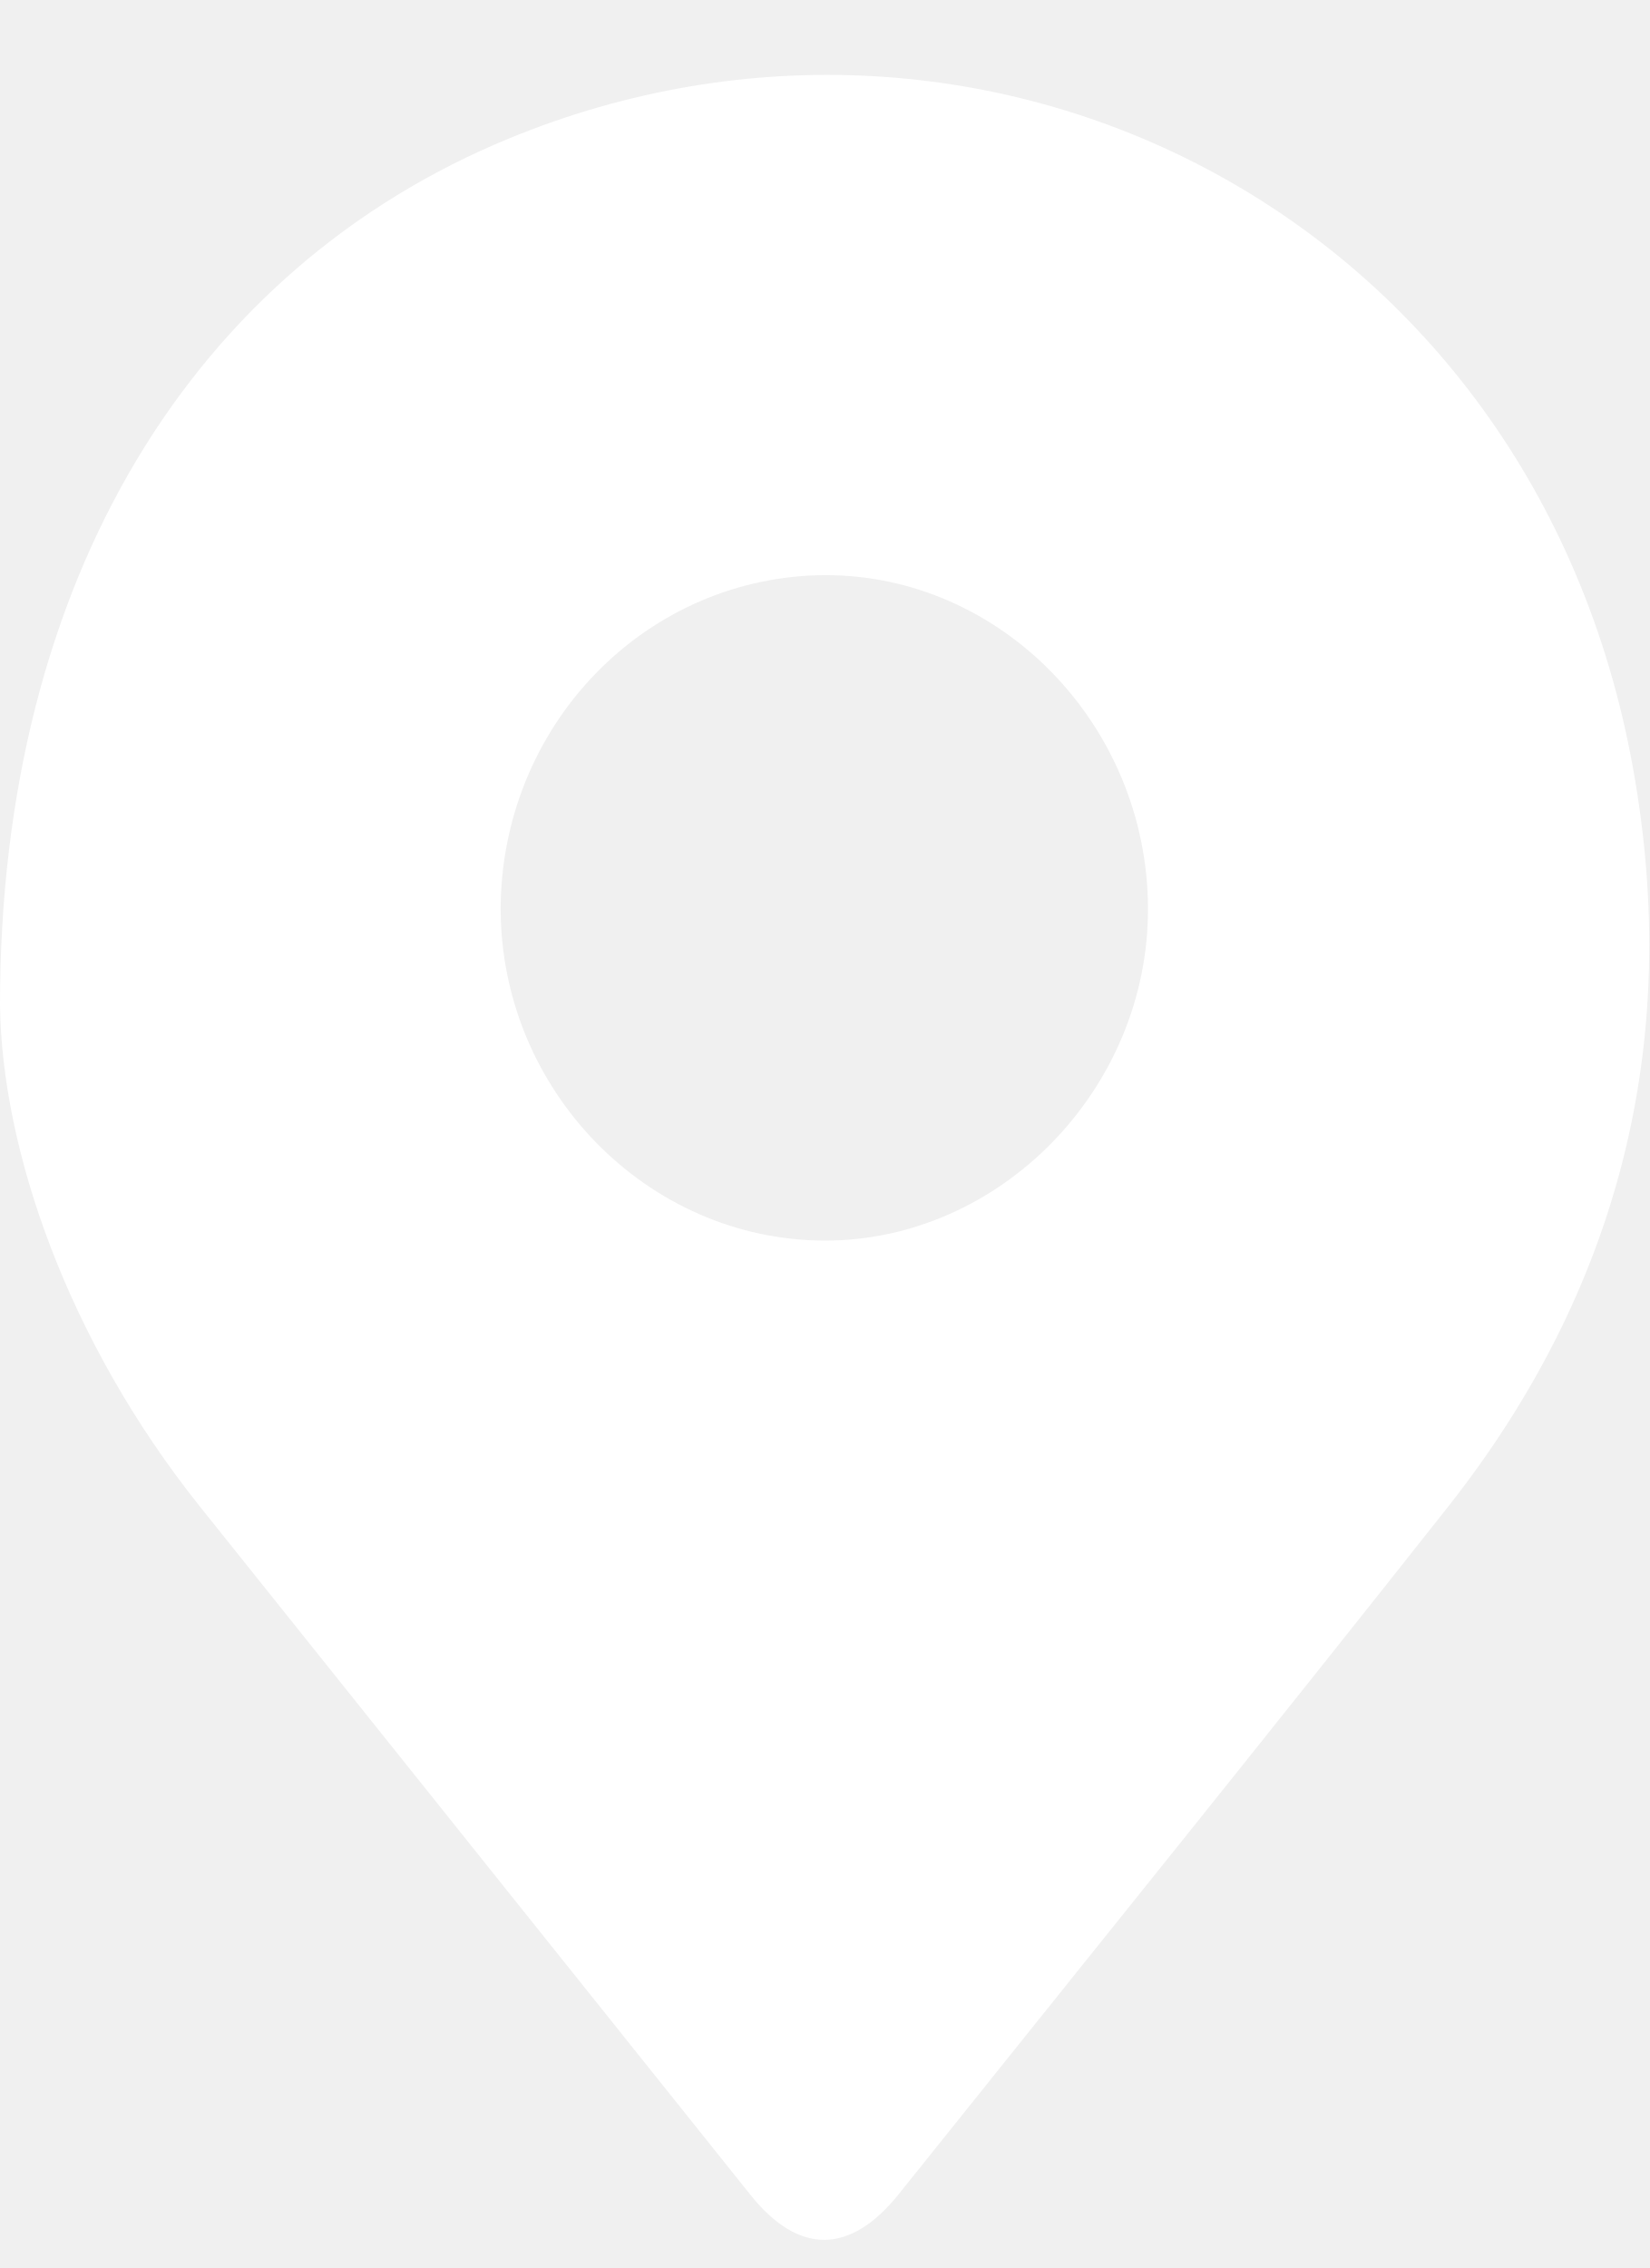
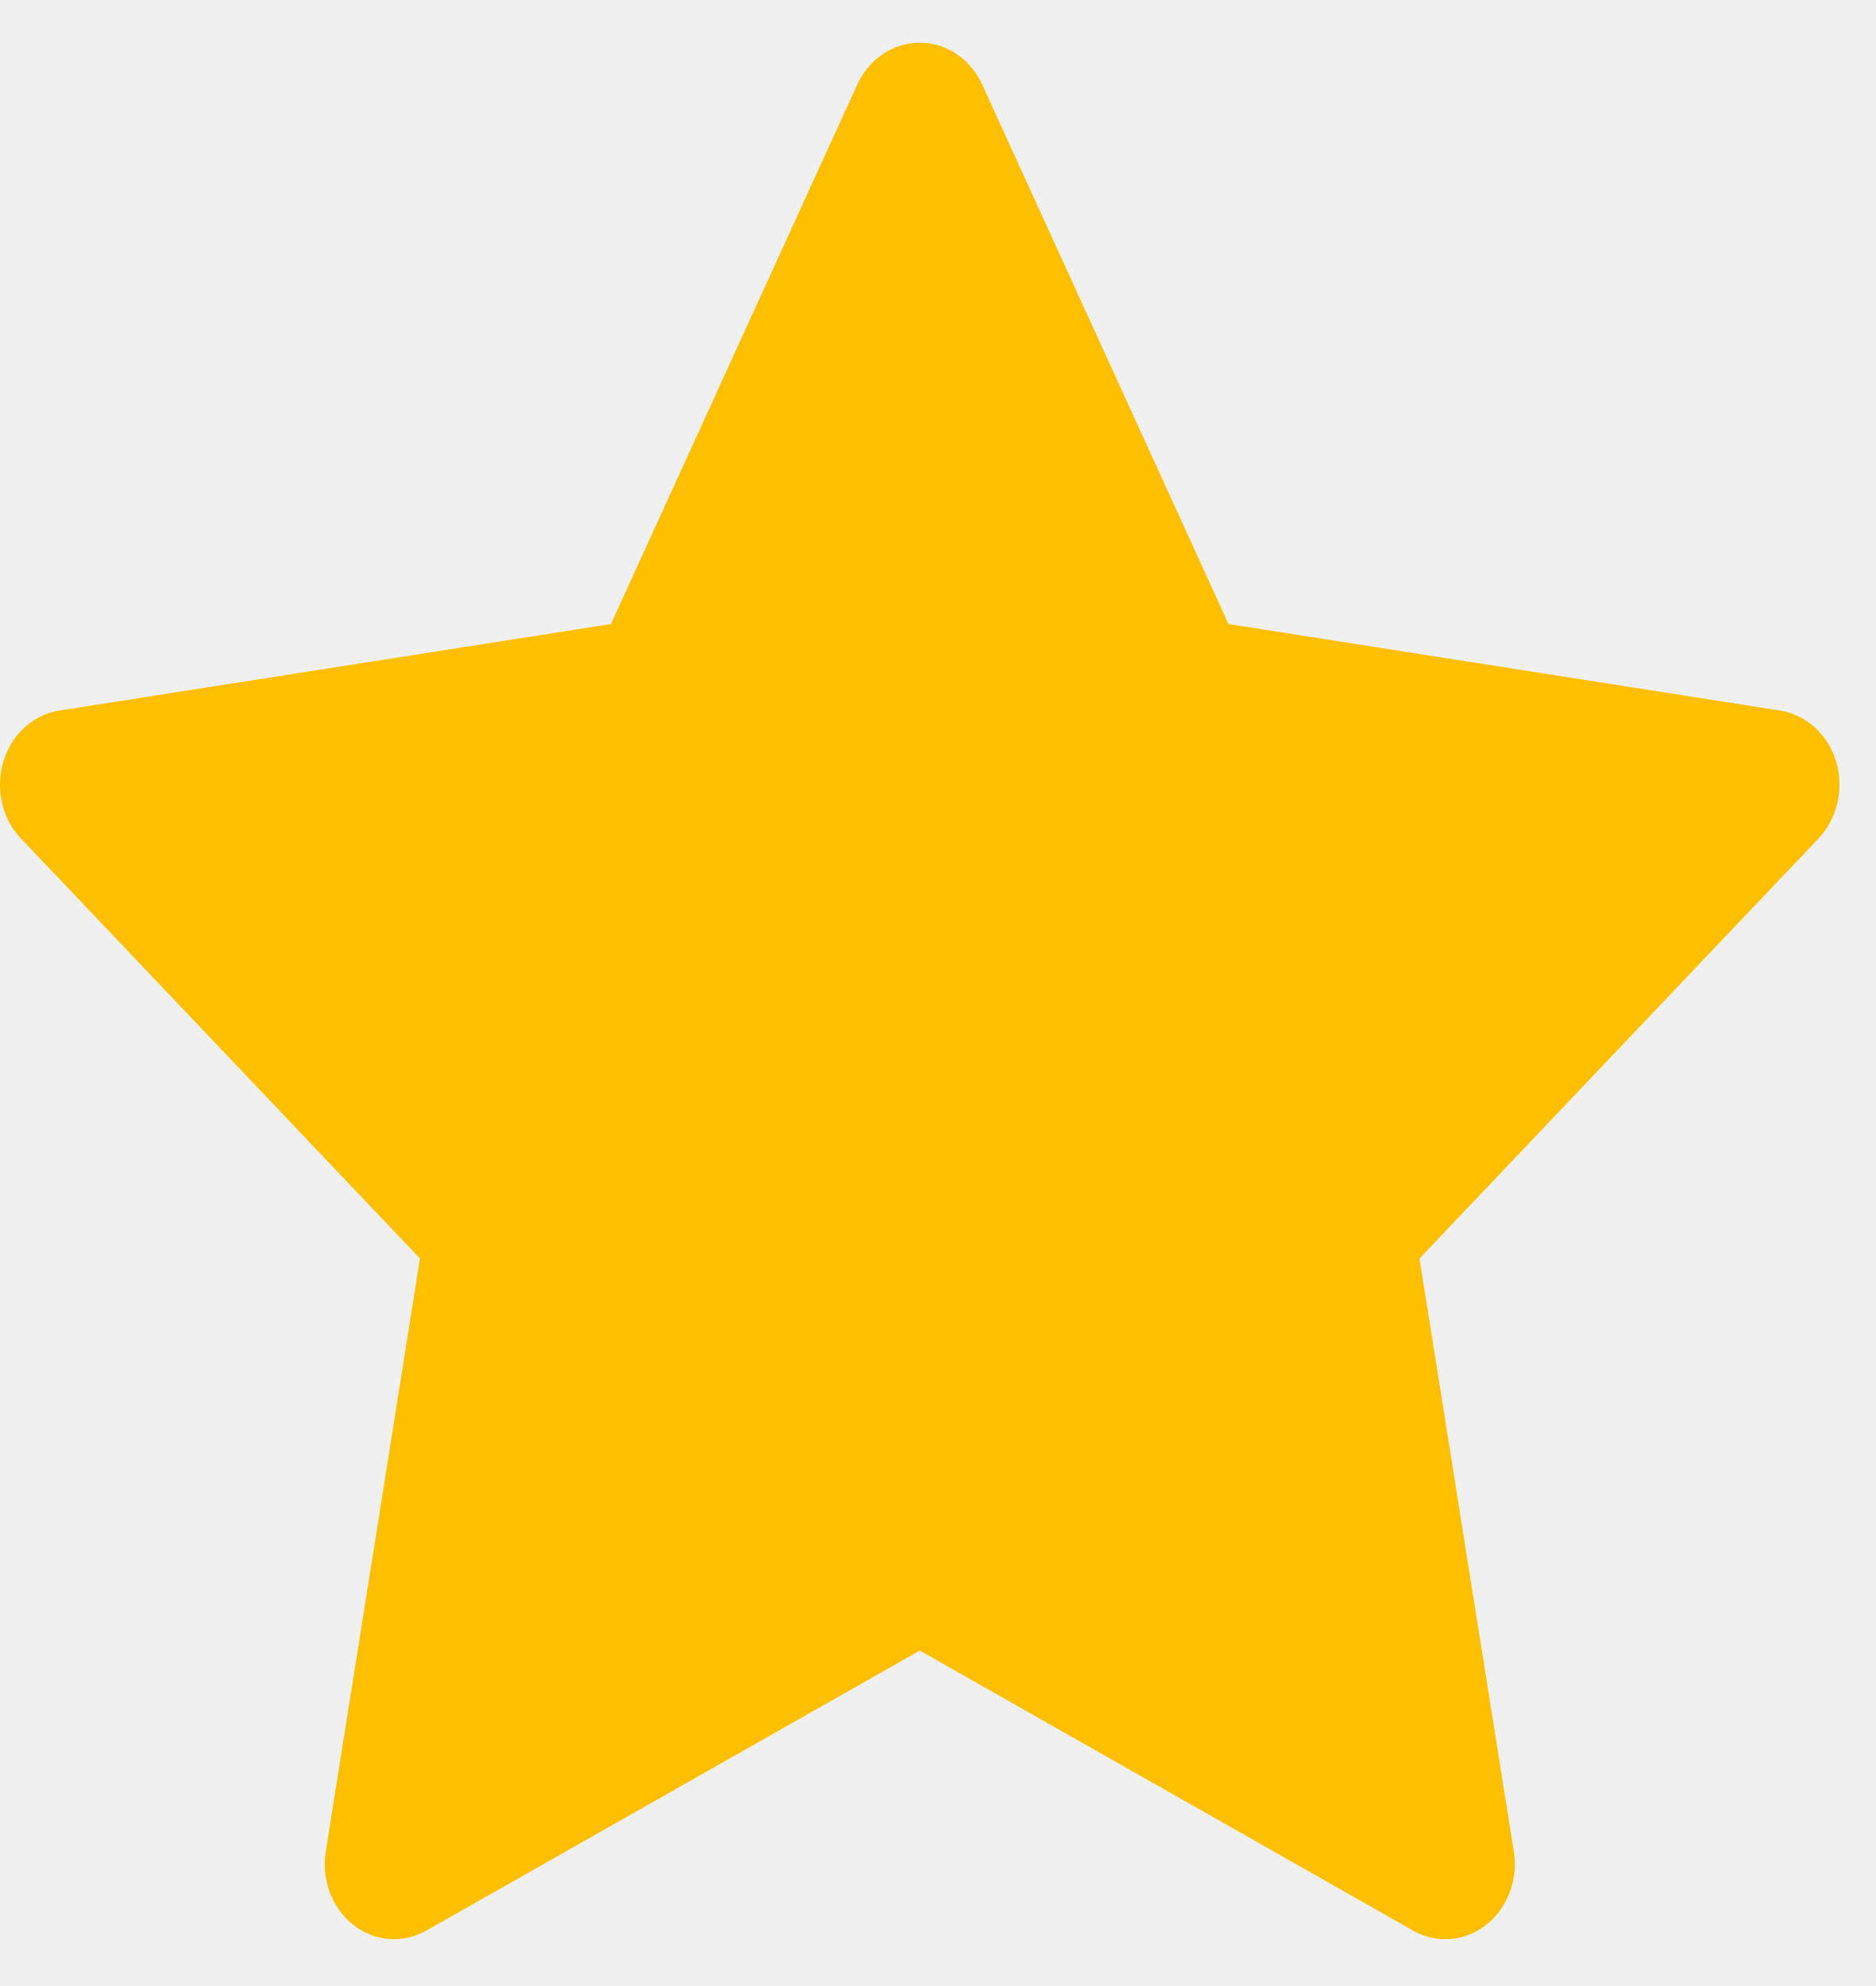
- <svg xmlns="http://www.w3.org/2000/svg" width="16" height="22" viewBox="0 0 16 22" fill="none">
-   <path d="M0 9.748C0 5.597 1.893 2.597 4.936 1.344C9.574 -0.566 14.88 2.089 15.843 7.454C16.321 10.117 15.704 12.52 14.044 14.621C12.282 16.852 10.497 19.062 8.721 21.281C8.248 21.873 7.747 21.875 7.279 21.289C5.499 19.064 3.718 16.838 1.938 14.612C0.652 13.001 0.017 11.15 0 9.748ZM8.003 5.579C7.168 5.582 6.369 5.925 5.78 6.532C5.19 7.139 4.858 7.961 4.857 8.818C4.861 10.58 6.281 12.032 8.003 12.034C9.707 12.034 11.144 10.559 11.137 8.807C11.13 7.035 9.713 5.575 8.003 5.579Z" fill="white" />
+ <svg xmlns="http://www.w3.org/2000/svg" width="17" height="18" viewBox="0 0 17 18" fill="none">
+   <path d="M16.136 6.44L11.137 5.656L8.903 0.765C8.842 0.631 8.741 0.523 8.617 0.457C8.306 0.291 7.928 0.429 7.772 0.765L5.538 5.656L0.539 6.44C0.401 6.461 0.275 6.531 0.178 6.637C0.062 6.767 -0.003 6.941 -0 7.121C0.002 7.302 0.07 7.474 0.19 7.6L3.807 11.406L2.953 16.781C2.933 16.906 2.945 17.035 2.99 17.152C3.034 17.27 3.108 17.372 3.203 17.446C3.298 17.521 3.41 17.565 3.528 17.574C3.645 17.583 3.762 17.557 3.866 17.497L8.338 14.96L12.809 17.497C12.931 17.568 13.073 17.591 13.209 17.566C13.551 17.502 13.782 17.151 13.723 16.781L12.868 11.406L16.485 7.6C16.583 7.496 16.648 7.36 16.668 7.211C16.721 6.839 16.481 6.495 16.136 6.44V6.44Z" fill="#FDBF00" />
</svg>
